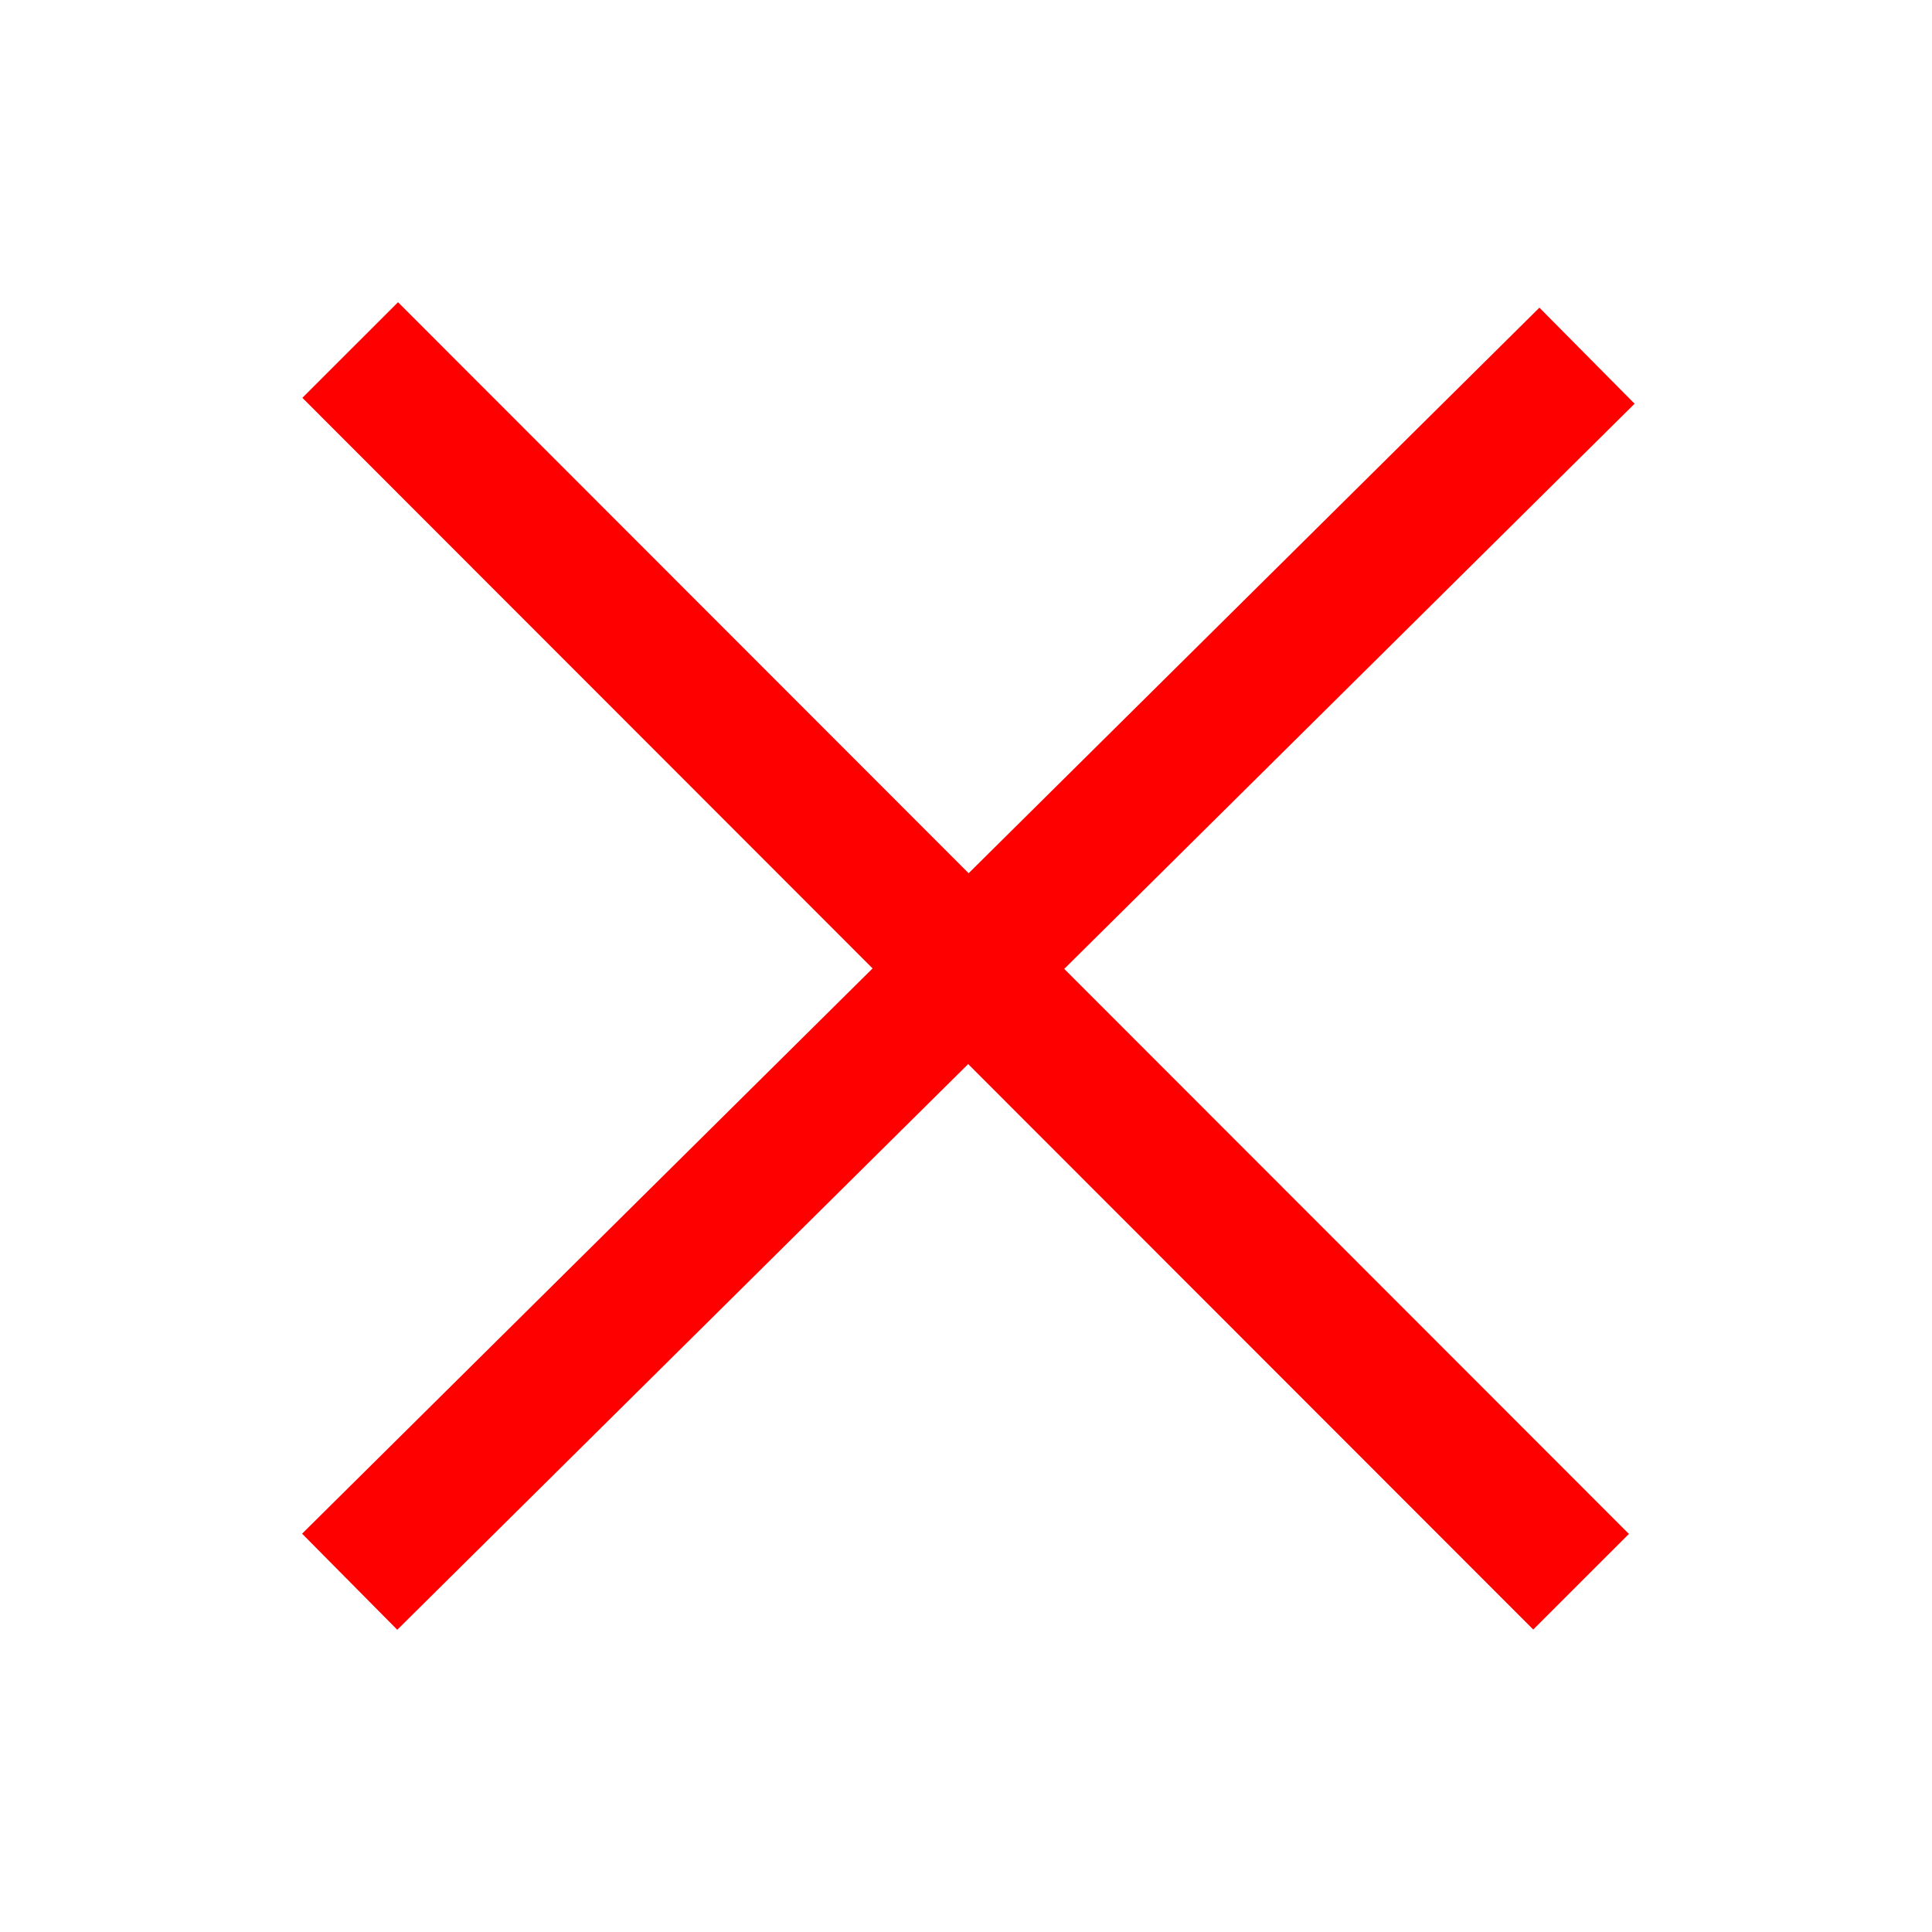
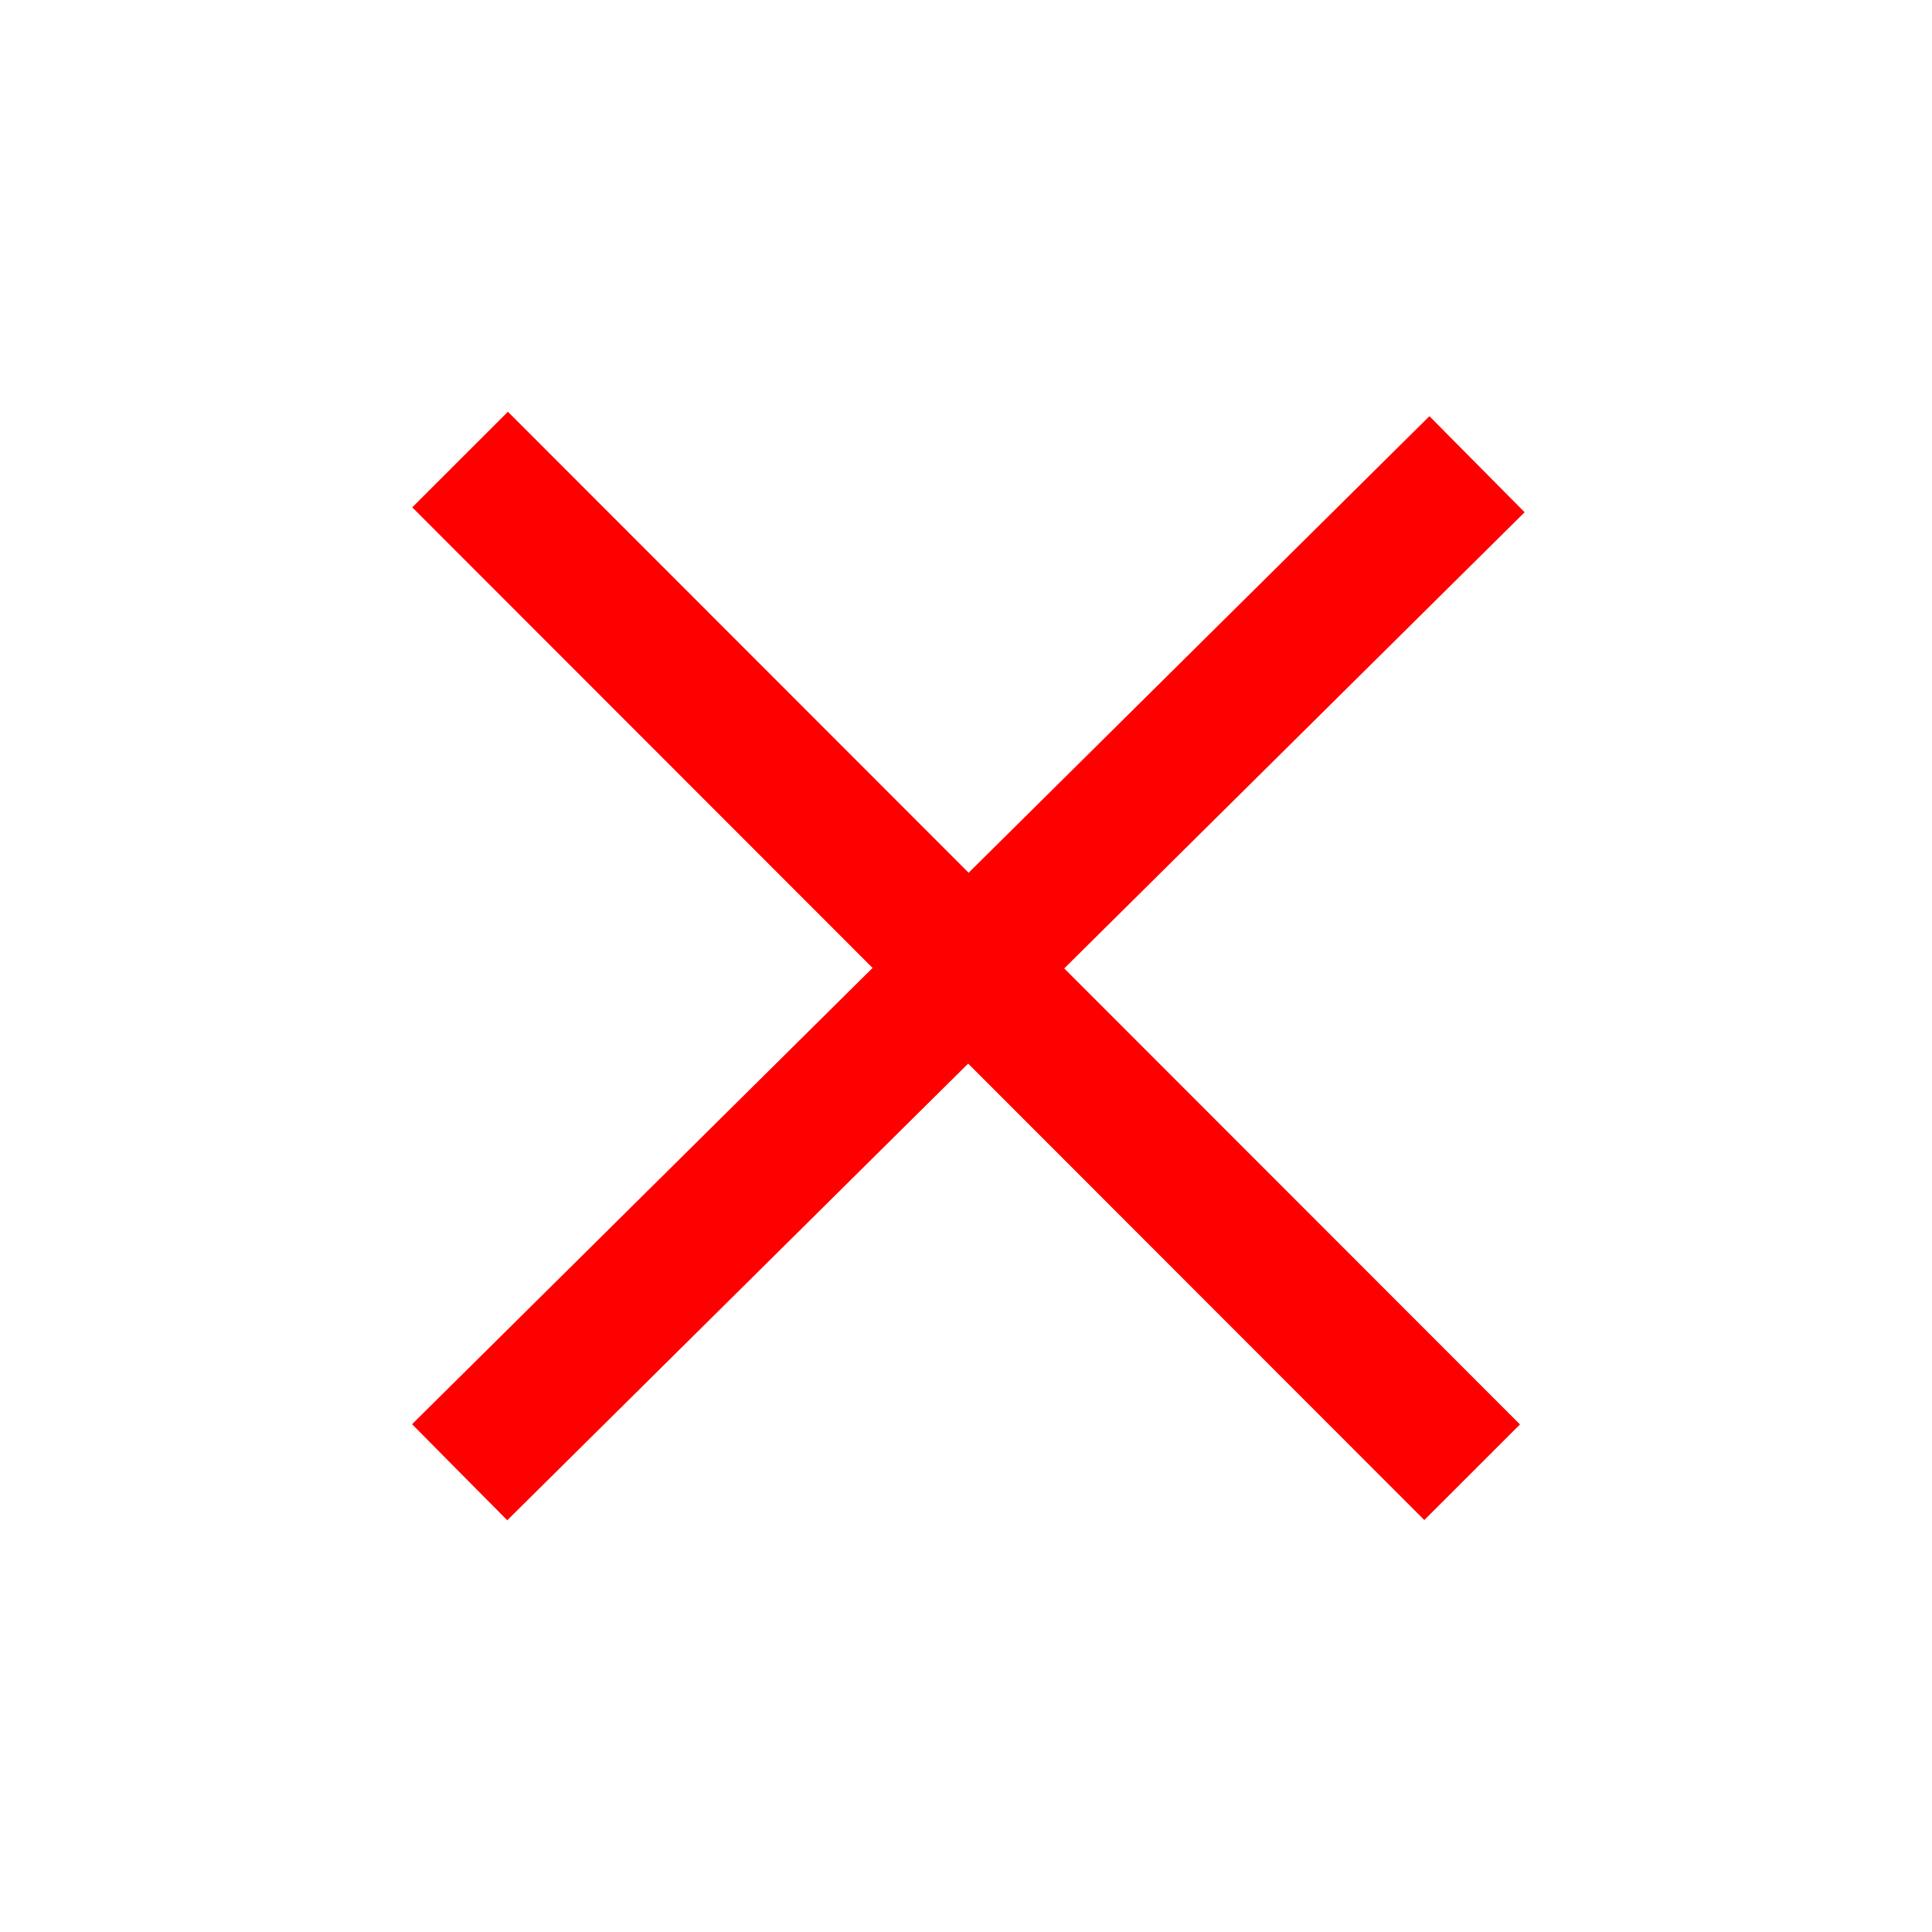
<svg xmlns="http://www.w3.org/2000/svg" id="svg1397" version="1.1" viewBox="0 0 100 100" height="100mm" width="100mm">
  <defs id="defs1391">
    <marker style="overflow:visible" id="Arrow1Lstart" refX="0.0" refY="0.0" orient="auto">
      <path transform="scale(0.8) translate(12.5,0)" style="fill-rule:evenodd;stroke:#000000;stroke-width:1.0pt" d="M 0.0,0.0 L 5.0,-5.0 L -12.5,0.0 L 5.0,5.0 L 0.0,0.0 z " id="path2844" />
    </marker>
    <linearGradient id="linearGradient3996">
      <stop style="stop-color:#333333;stop-opacity:1;" offset="0" id="stop3994" />
    </linearGradient>
  </defs>
  <g id="layer1">
-     <g id="g2284" transform="matrix(1.157775,0,0,1.157826,-7.907883,-7.89158)" style="stroke-width:0.864">
-       <path style="fill:none;stroke:#ff0000;stroke-width:6.046;stroke-linecap:butt;stroke-linejoin:miter;stroke-dasharray:none;stroke-opacity:1" d="m 22.486,22.463 55.028,55.063" id="path872" />
-       <path style="fill:none;stroke:#ff0000;stroke-width:6.046;stroke-linecap:butt;stroke-linejoin:miter;stroke-dasharray:none;stroke-opacity:1" d="M 22.463,77.526 77.779,22.717" id="path872-4" />
+     <g id="g2284" transform="matrix(0.9519638,0,0,0.951946,2.407626,2.402371)" style="stroke-width:1.05">
+       <path style="fill:none;stroke:#ff0000;stroke-width:7.353;stroke-linecap:butt;stroke-linejoin:miter;stroke-dasharray:none;stroke-opacity:1" d="m 22.486,22.463 55.028,55.063" id="path872" />
+       <path style="fill:none;stroke:#ff0000;stroke-width:7.353;stroke-linecap:butt;stroke-linejoin:miter;stroke-dasharray:none;stroke-opacity:1" d="M 22.463,77.526 77.779,22.717" id="path872-4" />
    </g>
  </g>
</svg>
